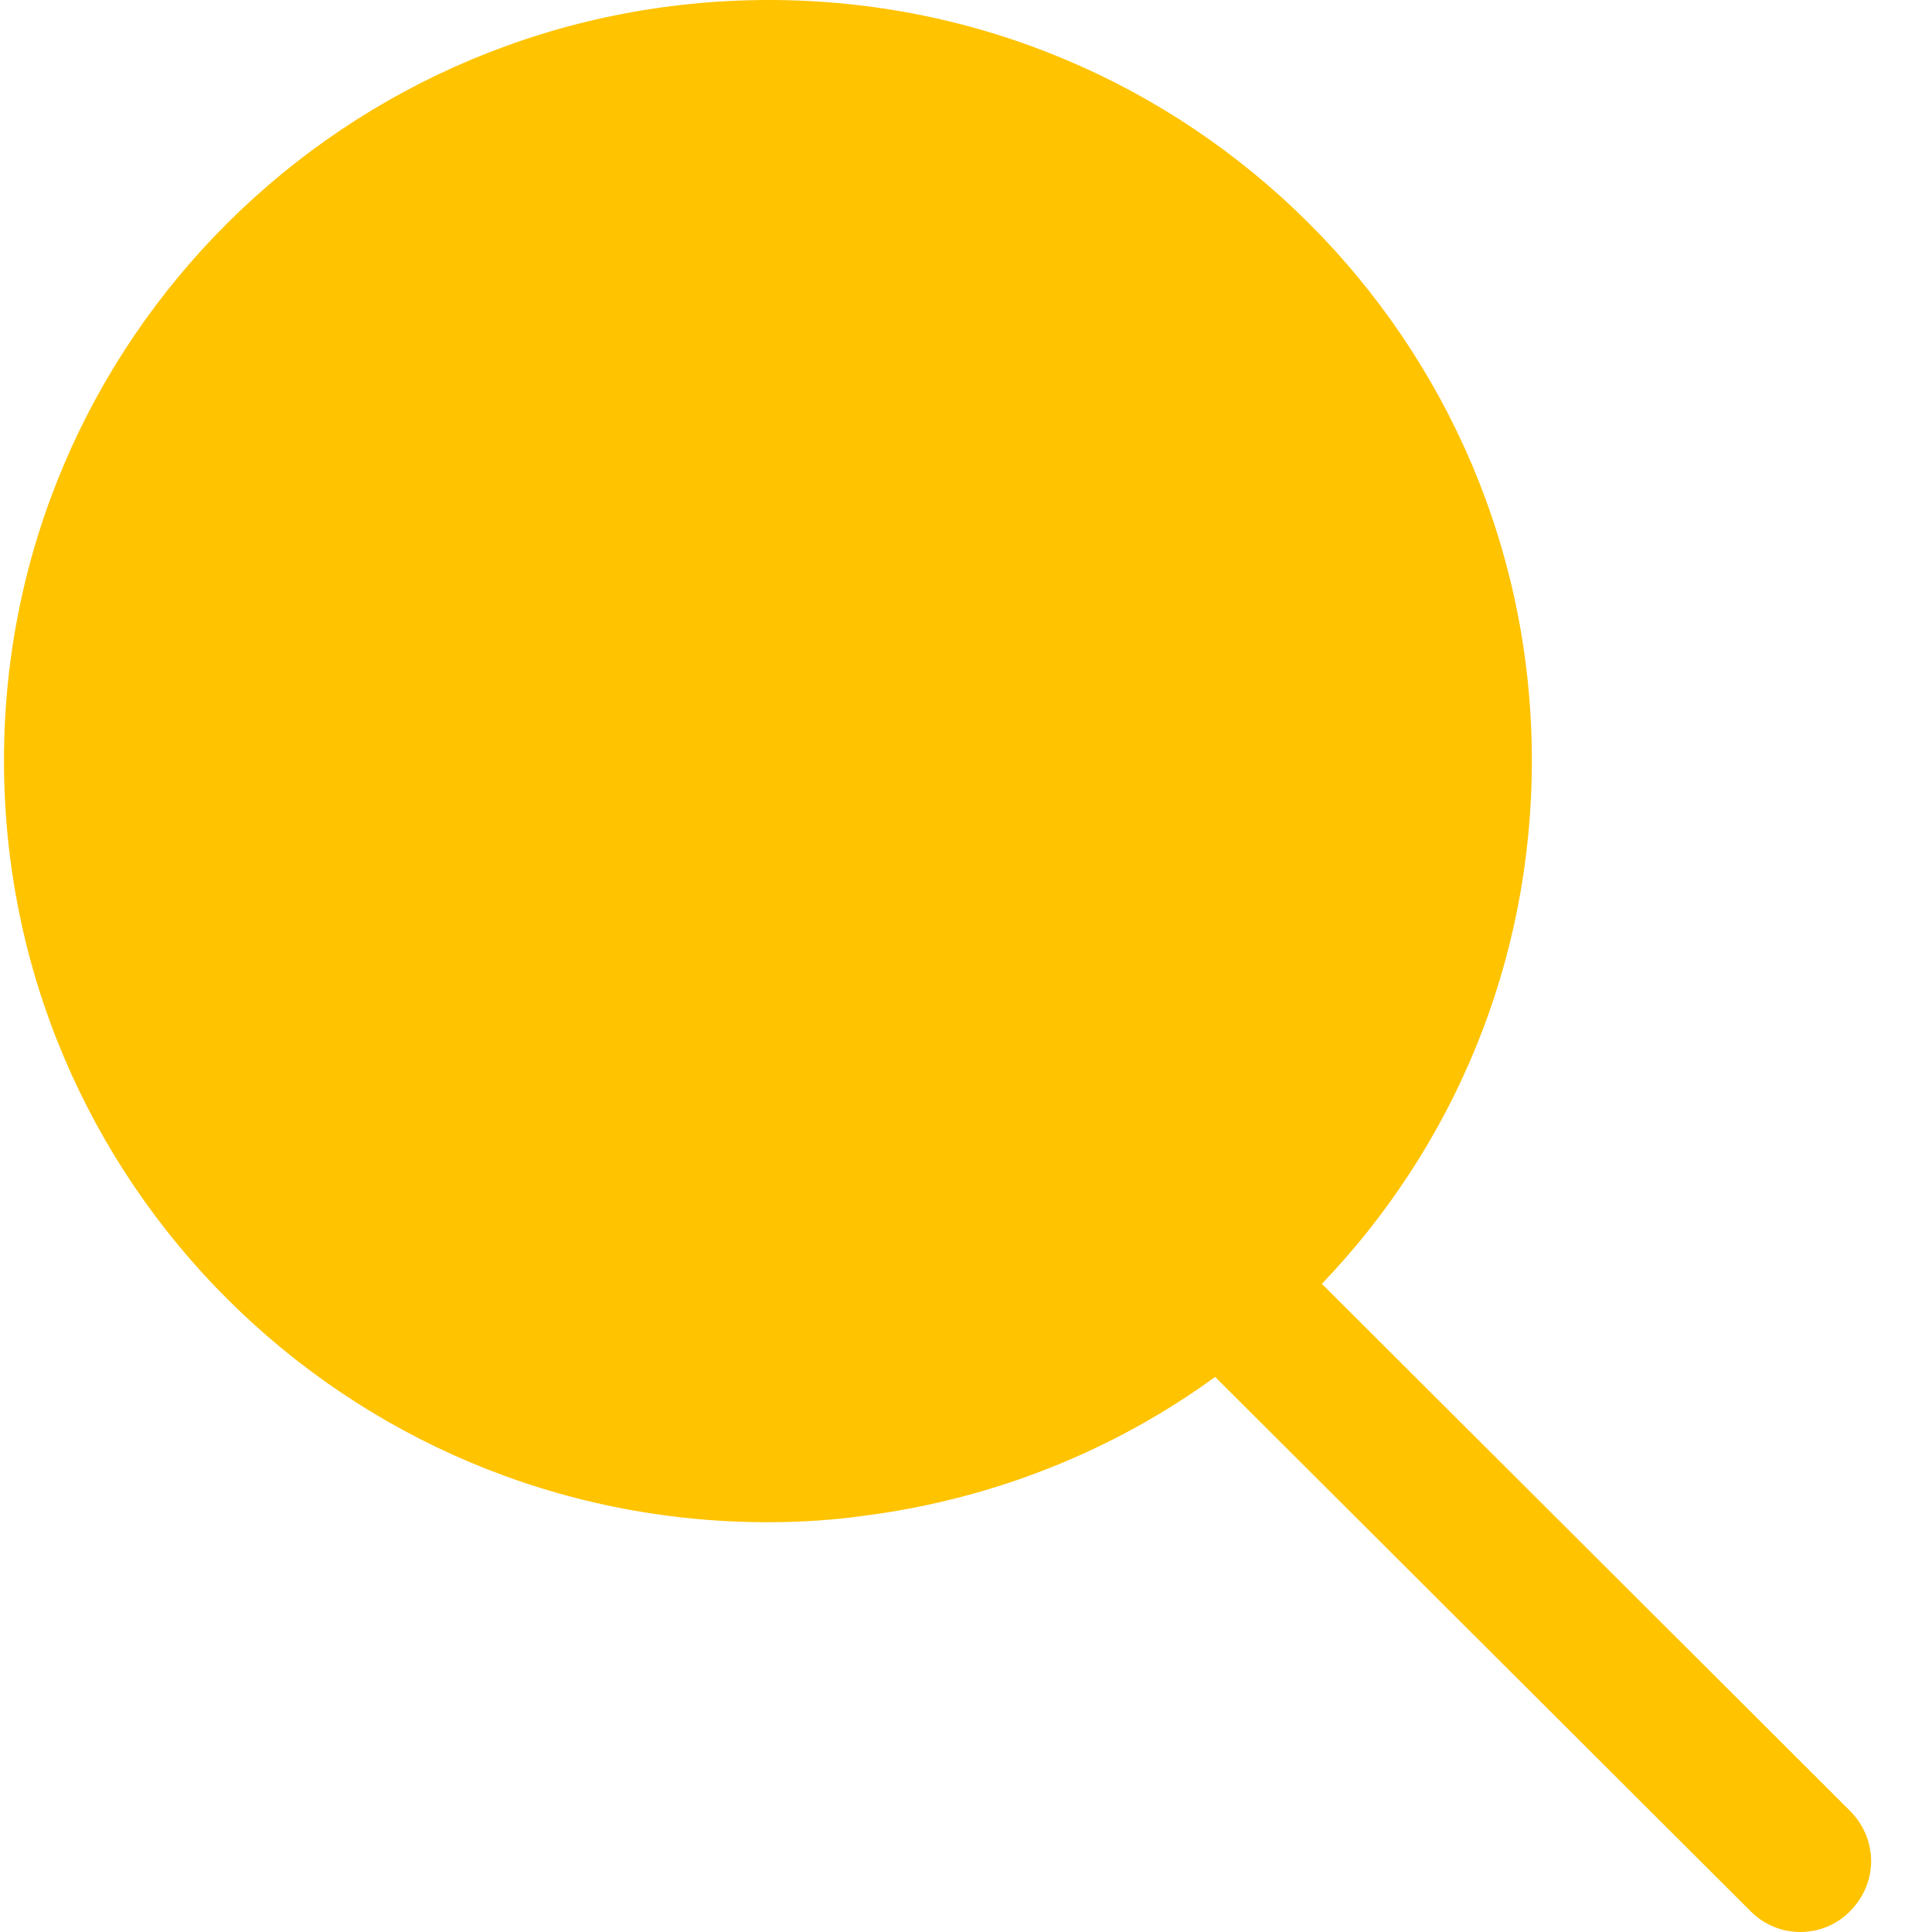
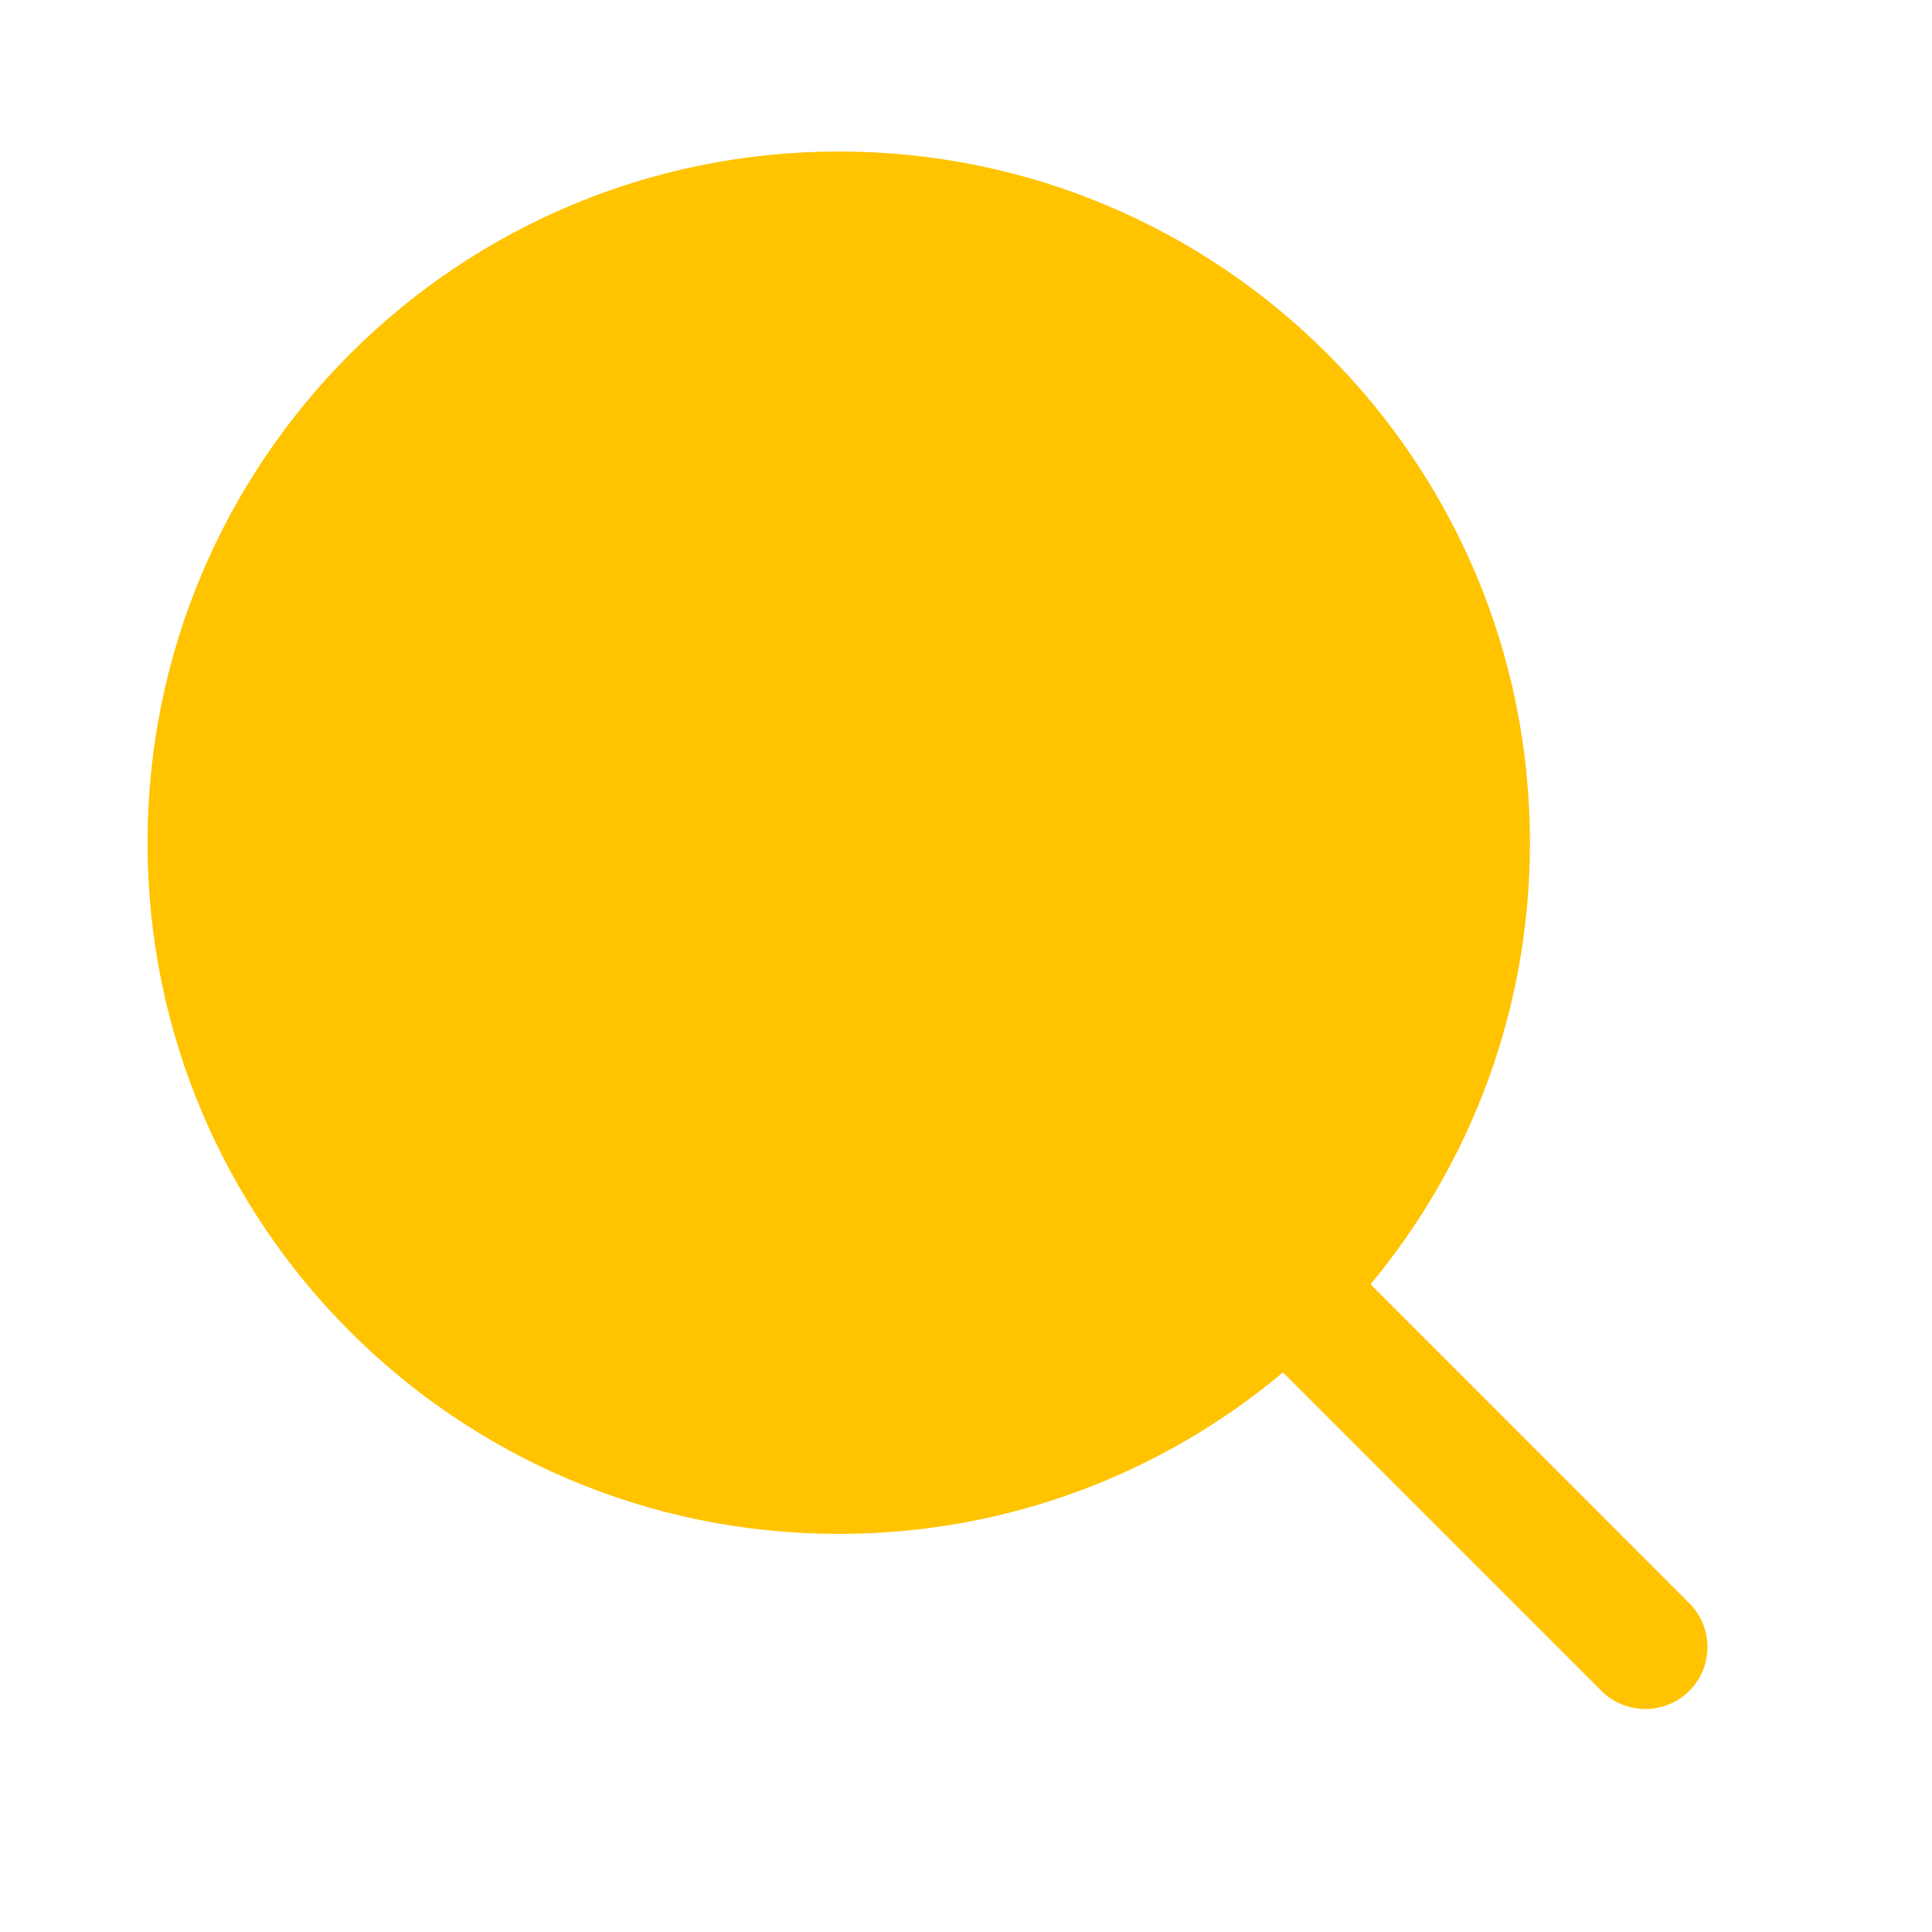
- <svg xmlns="http://www.w3.org/2000/svg" t="1608651417308" class="icon" viewBox="0 0 1024 1024" version="1.1" p-id="1986" width="200" height="200">
+ <svg xmlns="http://www.w3.org/2000/svg" t="1608821098132" class="icon" viewBox="0 0 1024 1024" version="1.1" p-id="6012" width="200" height="200">
  <defs>
    <style type="text/css" />
  </defs>
-   <path d="M980.982 960.226l-280.367-279.765c69.189-72.197 111.304-169.664 111.304-277.358 0-222.609-181.095-403.102-404.306-403.102C183.201 0 2.106 180.494 2.106 403.102c0 223.21 181.095 403.704 404.907 403.704 18.049 0 35.497-1.203 52.343-3.61l0 0 0 0c68.588-9.025 131.76-34.895 184.705-73.401l283.976 283.375c14.439 14.439 37.904 14.439 52.343 0C995.422 998.129 995.422 975.267 980.982 960.226z" p-id="1987" fill="#FFC300" />
-   <path d="M95.962 363.394c-3.008 16.846 10.228 33.09 27.676 33.09l1.805 0c13.838 0 25.871-10.83 27.676-24.667 1.805-12.635 4.813-29.481 11.431-48.132 4.212-12.033-0.602-26.472-11.431-33.09 0 0-0.602 0-0.602 0-15.041-9.025-34.895-2.407-40.912 14.439C104.987 323.083 99.572 342.336 95.962 363.394z" p-id="1988" fill="#FFC300" />
-   <path d="M351.662 107.694c-46.327 7.821-133.565 32.489-194.933 112.508-10.228 13.236-6.618 32.489 7.22 41.514 0 0 0.602 0 0.602 0 12.033 7.22 27.676 4.813 36.7-6.618C231.934 215.991 280.667 180.494 361.288 167.257c13.236-2.407 22.261-13.838 22.261-27.074l0-4.813C383.549 117.922 368.508 104.686 351.662 107.694z" p-id="1989" fill="#FFC300" />
+   <path d="M895.3 849.7l-168.9-169c52.8-63.5 84.5-145.1 84.5-234.1 0-202.3-164-366.3-366.3-366.3S78.2 244.3 78.2 446.7 242.2 813 444.6 813c89.6 0 171.7-32.2 235.4-85.6l168.8 168.8c6.4 6.4 14.8 9.6 23.3 9.6 8.4 0 16.8-3.2 23.3-9.6 12.8-12.9 12.8-33.7-0.1-46.5z" p-id="6013" fill="#FFC300" />
</svg>
